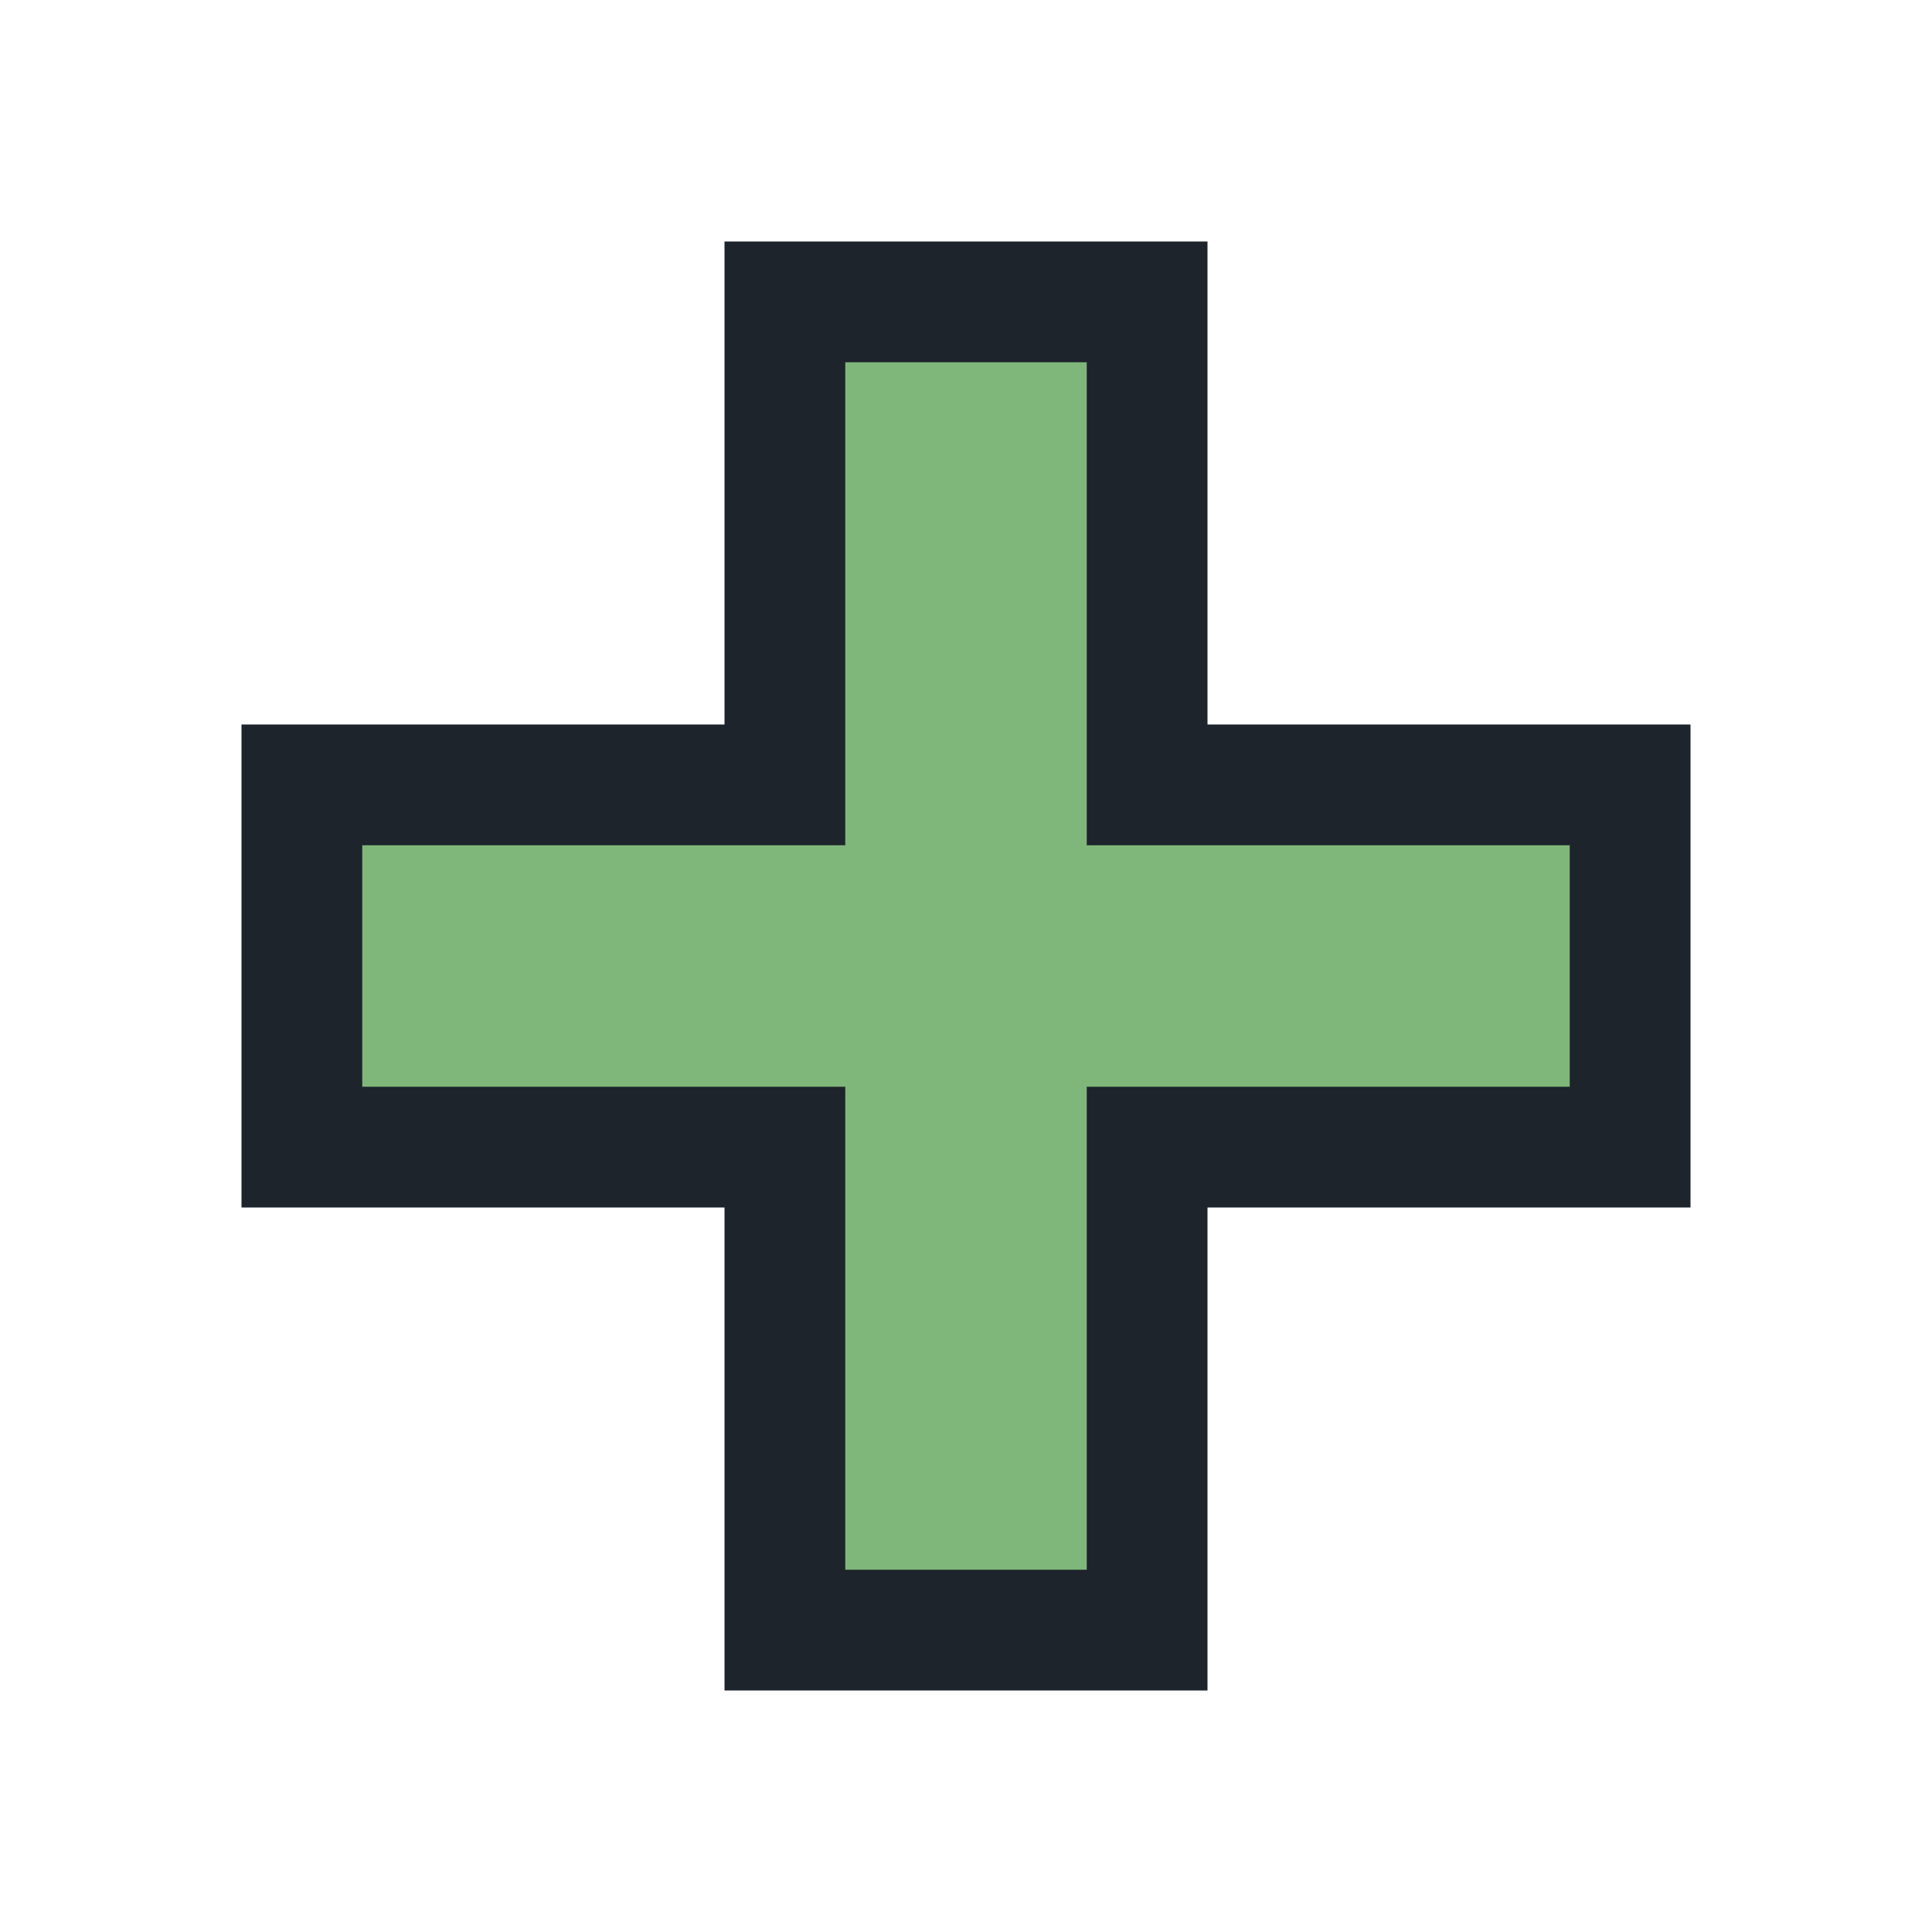
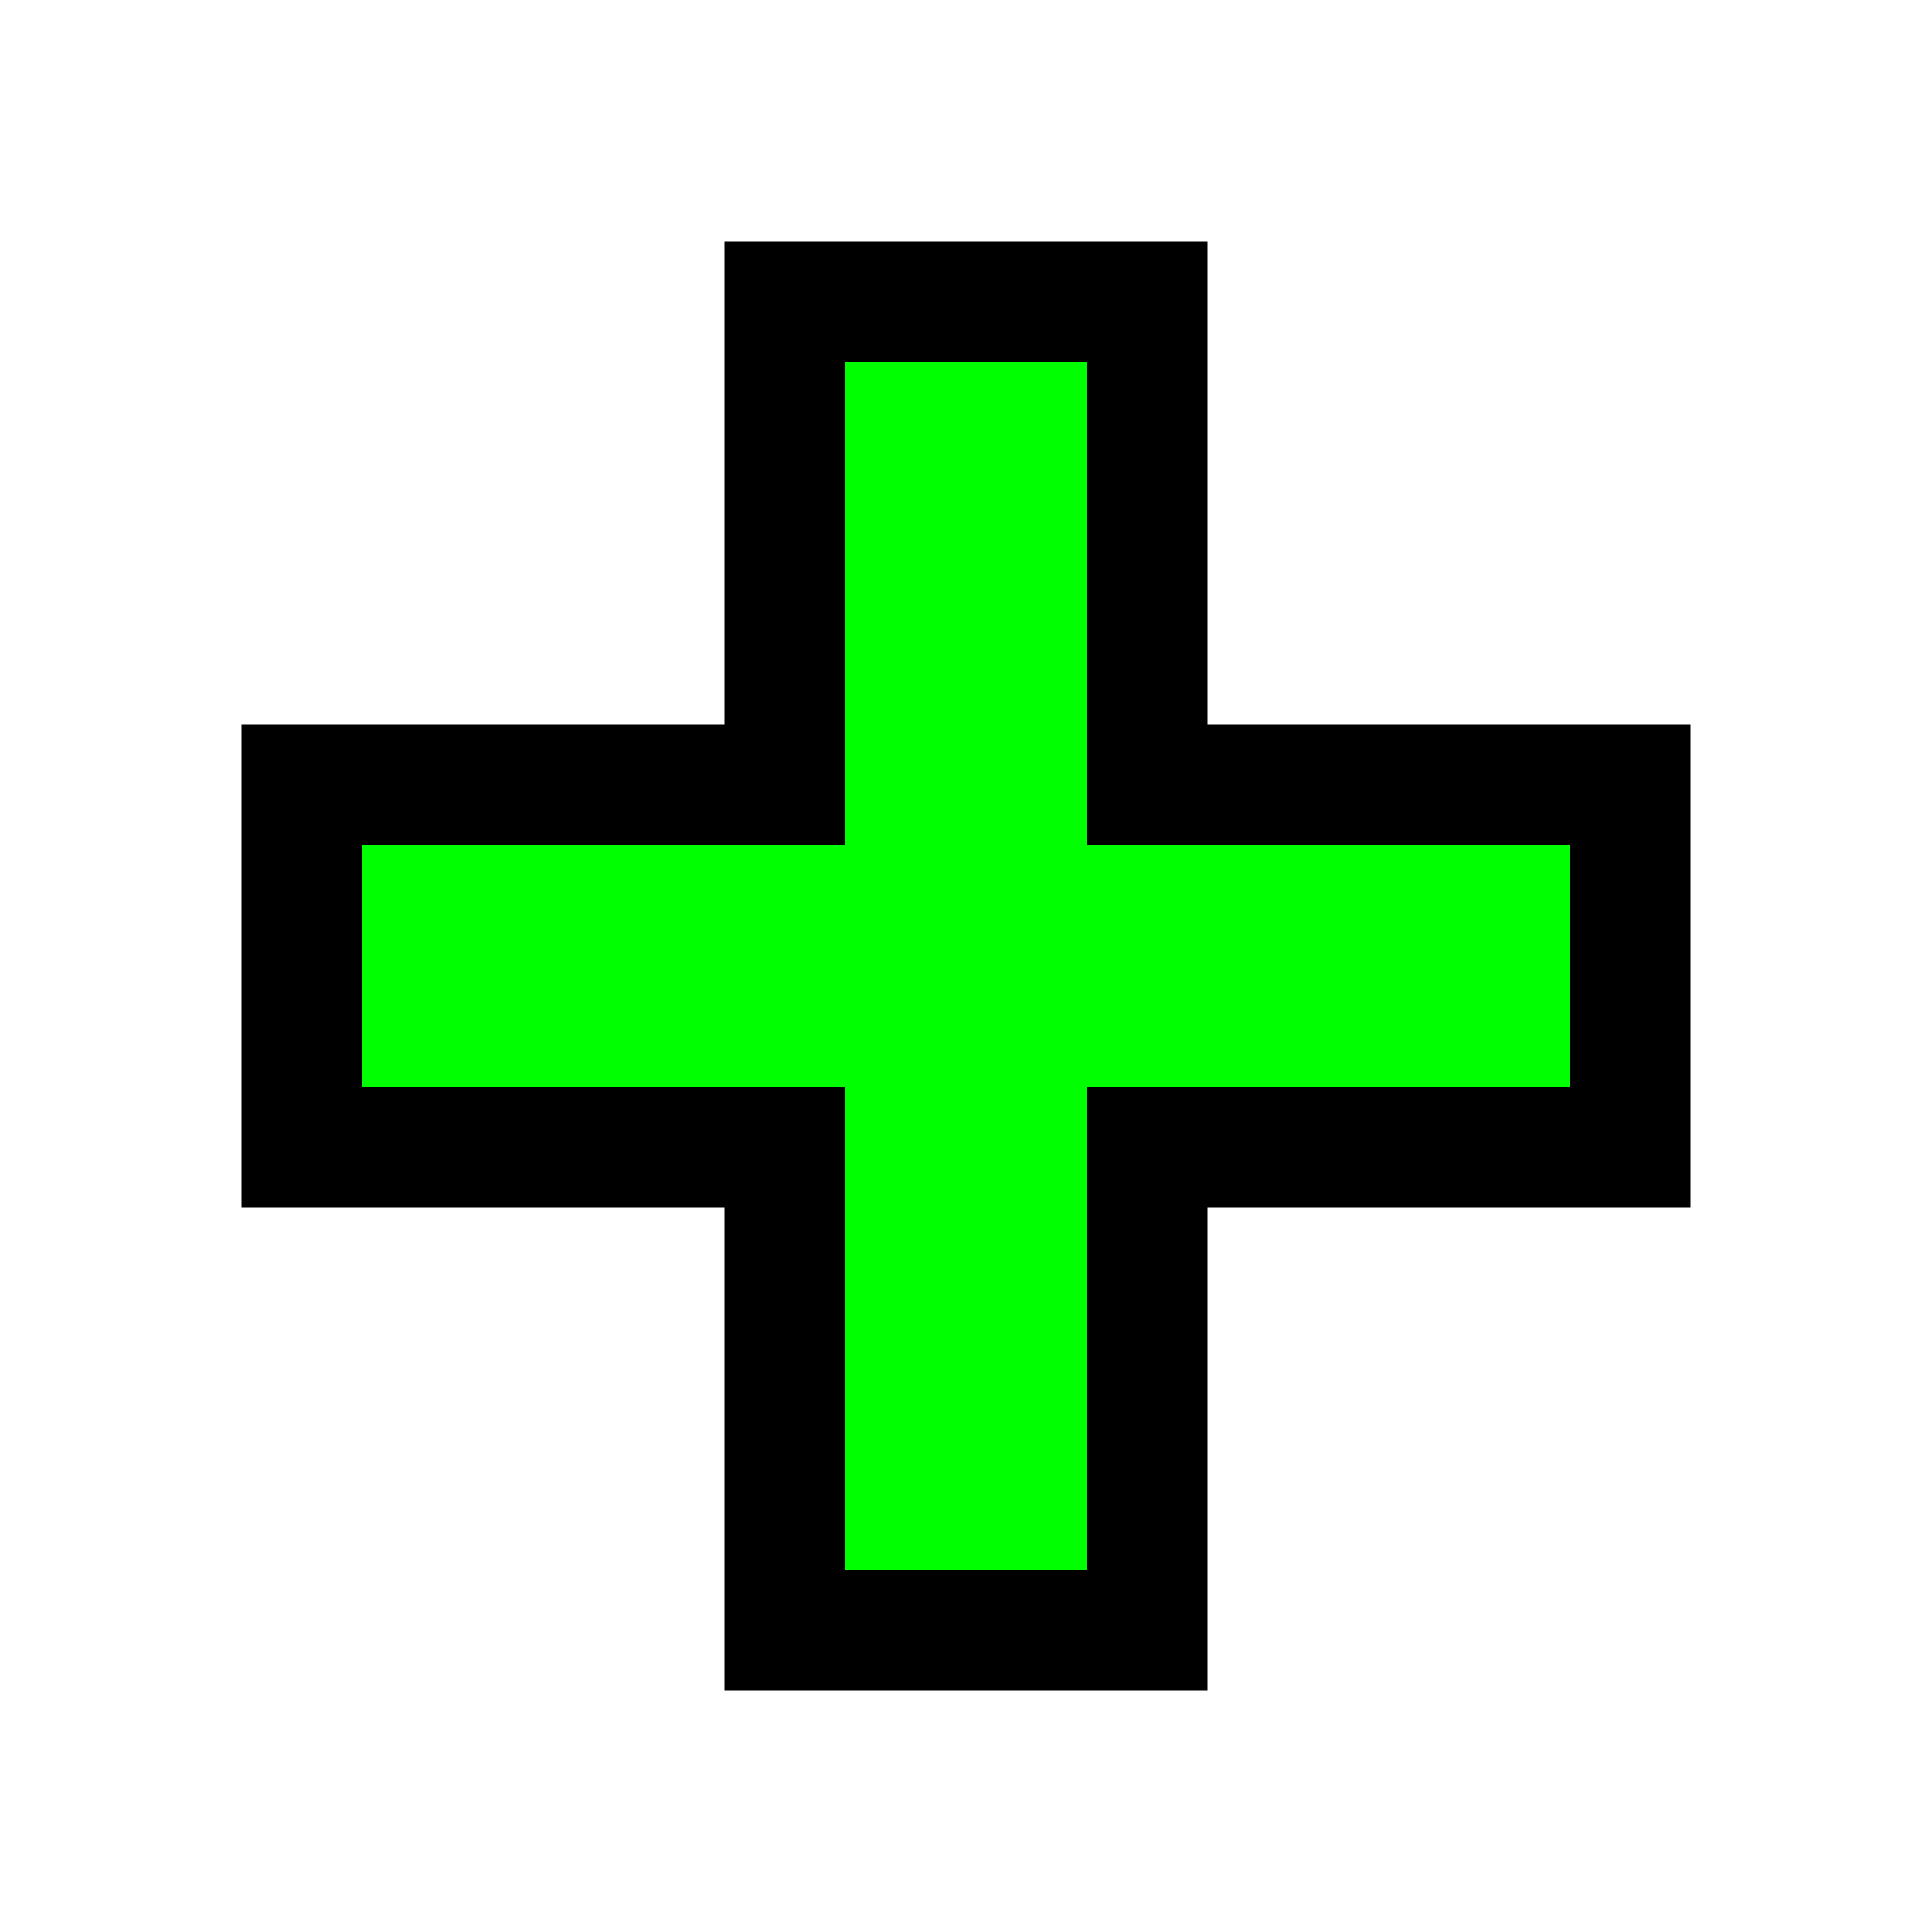
<svg xmlns="http://www.w3.org/2000/svg" width="16" height="16" viewBox="0 0 16 16">
-   <path d="M6.5 2.5 L9.5 2.5 L9.5 6.5 L13.5 6.5 L13.5 9.5 L9.5 9.5 L9.5 13.5 L6.5 13.5 L6.5 9.5 L2.5 9.5 L2.5 6.5 L6.5 6.5 Z" fill="#7fb77a" stroke="#1e242b" stroke-width="1" stroke-linejoin="miter" />
+   <path d="M6.5 2.5 L9.5 2.5 L9.5 6.5 L13.5 6.5 L13.5 9.5 L9.5 9.5 L9.5 13.5 L6.5 13.5 L6.5 9.5 L2.5 9.5 L2.5 6.5 L6.5 6.5 Z" fill="#00ff00" stroke="#000000" stroke-width="1" stroke-linejoin="miter" />
</svg>
